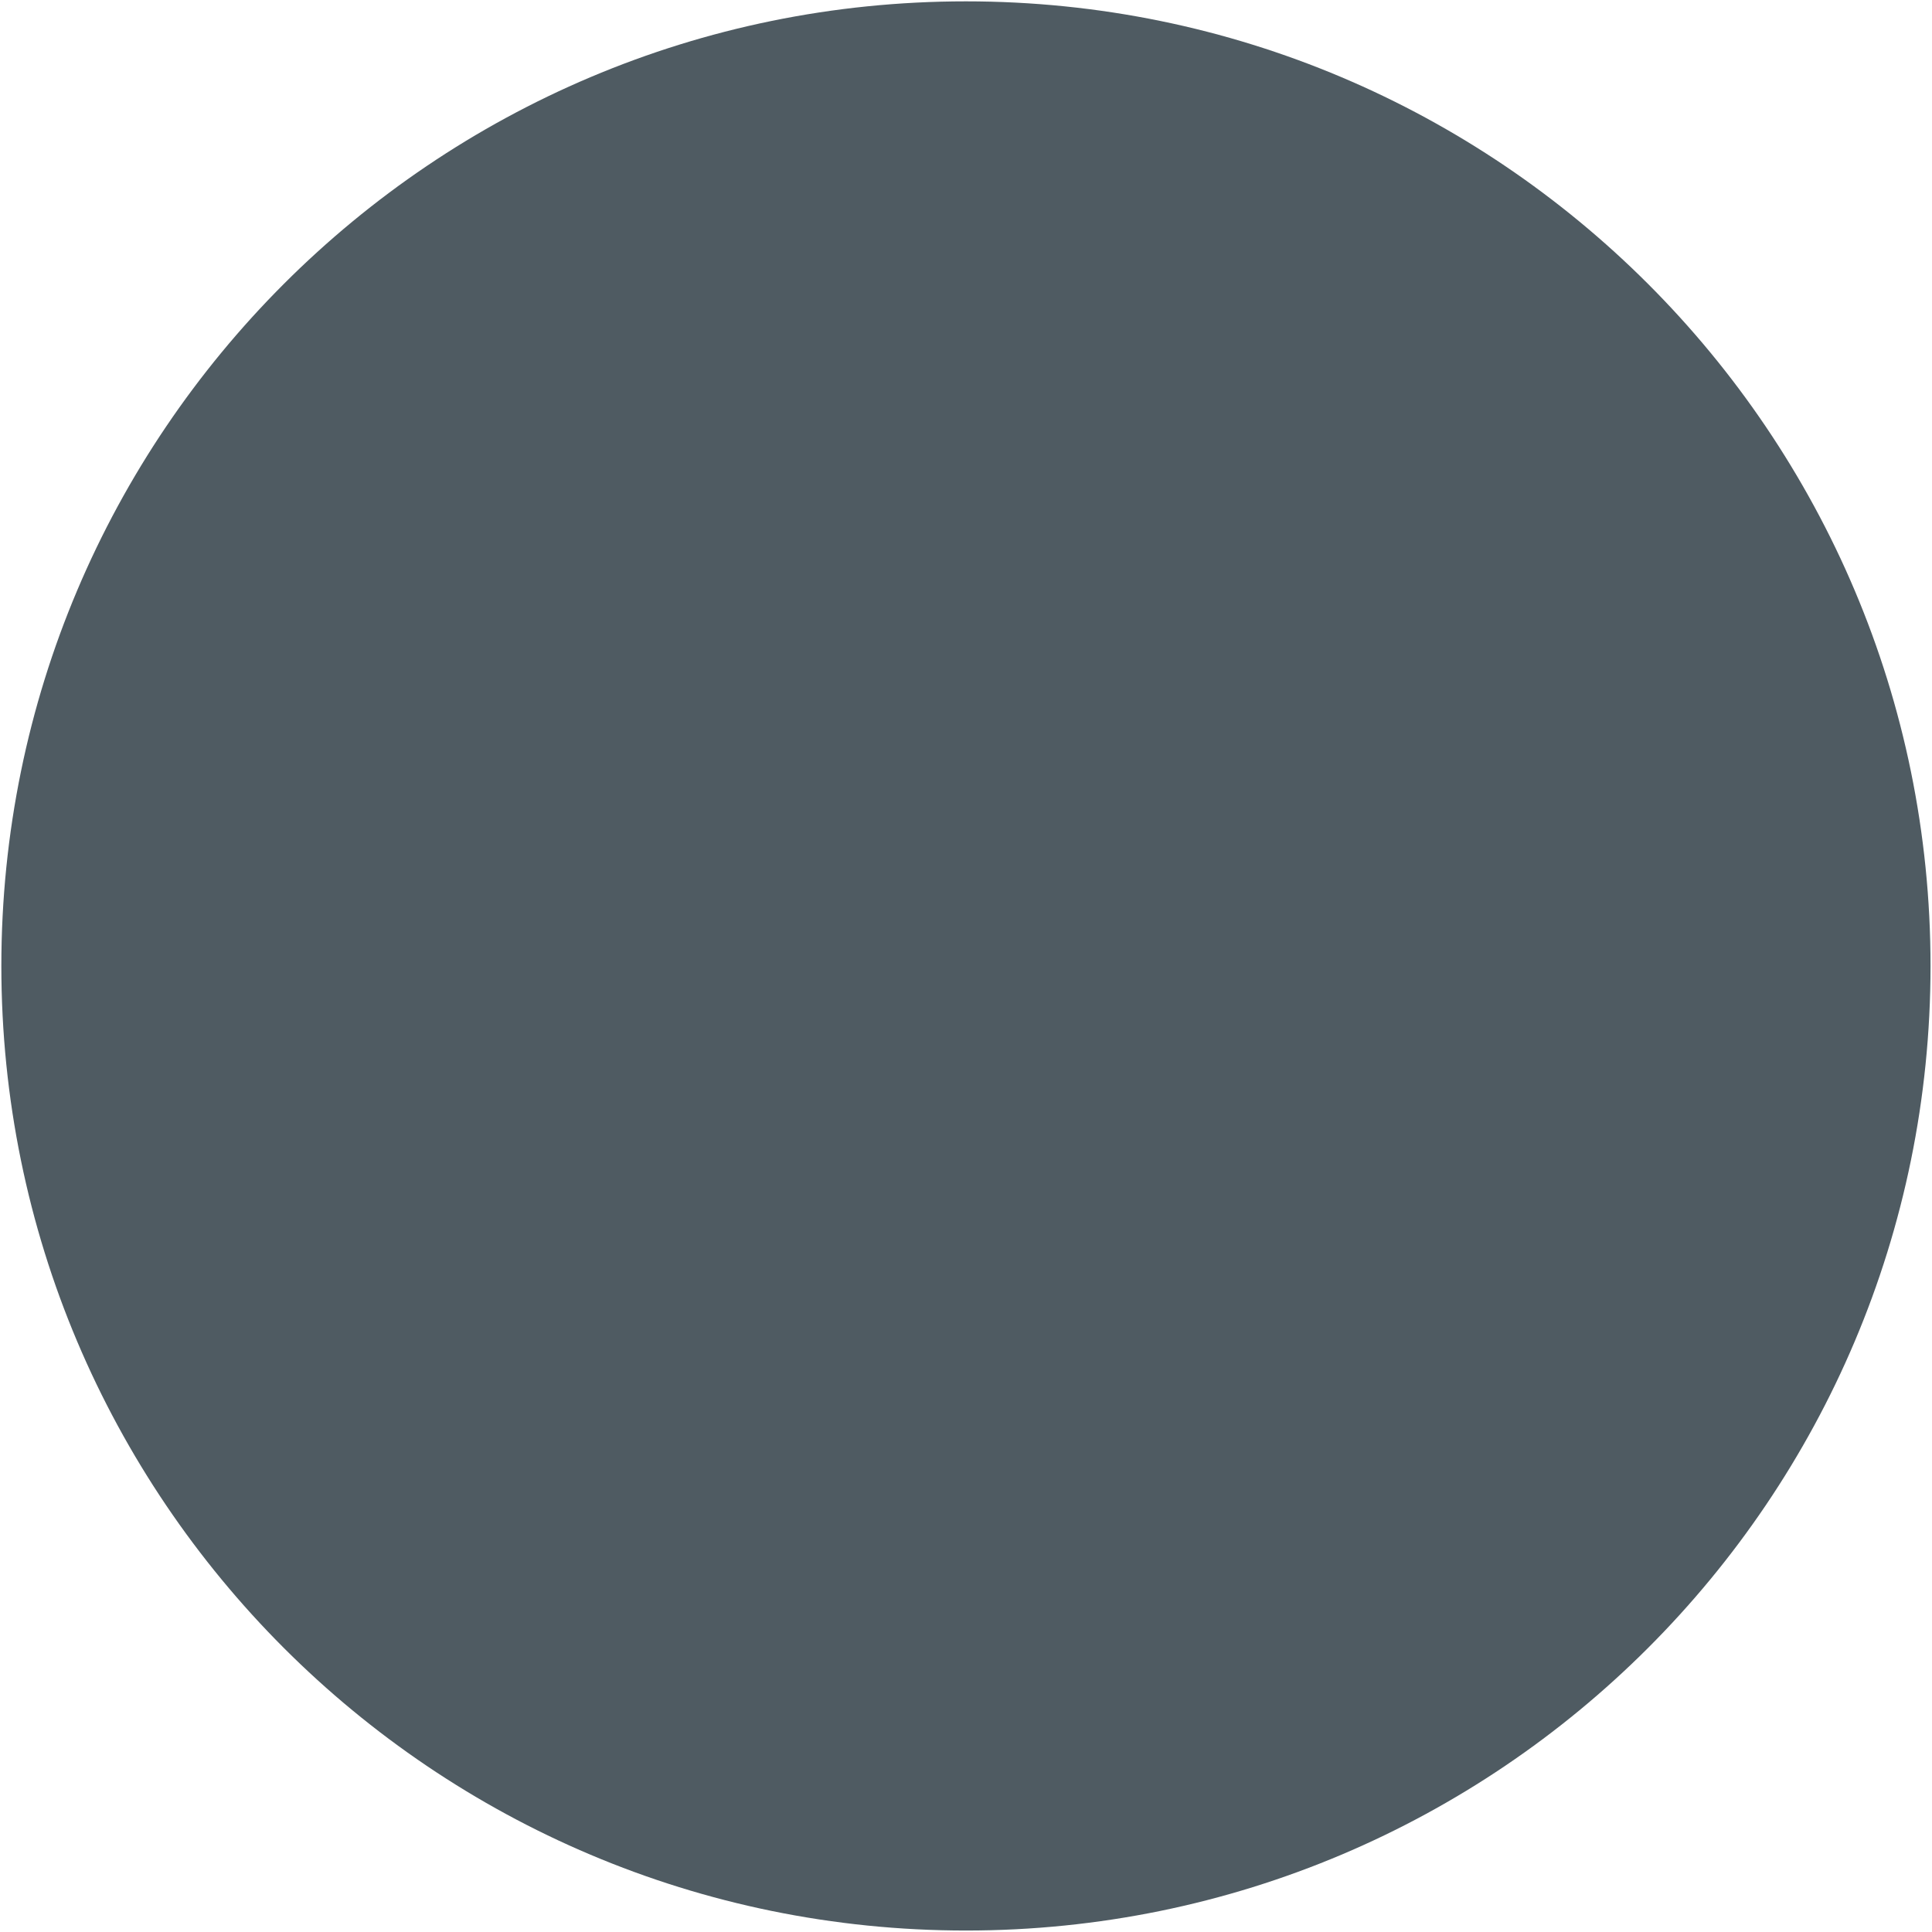
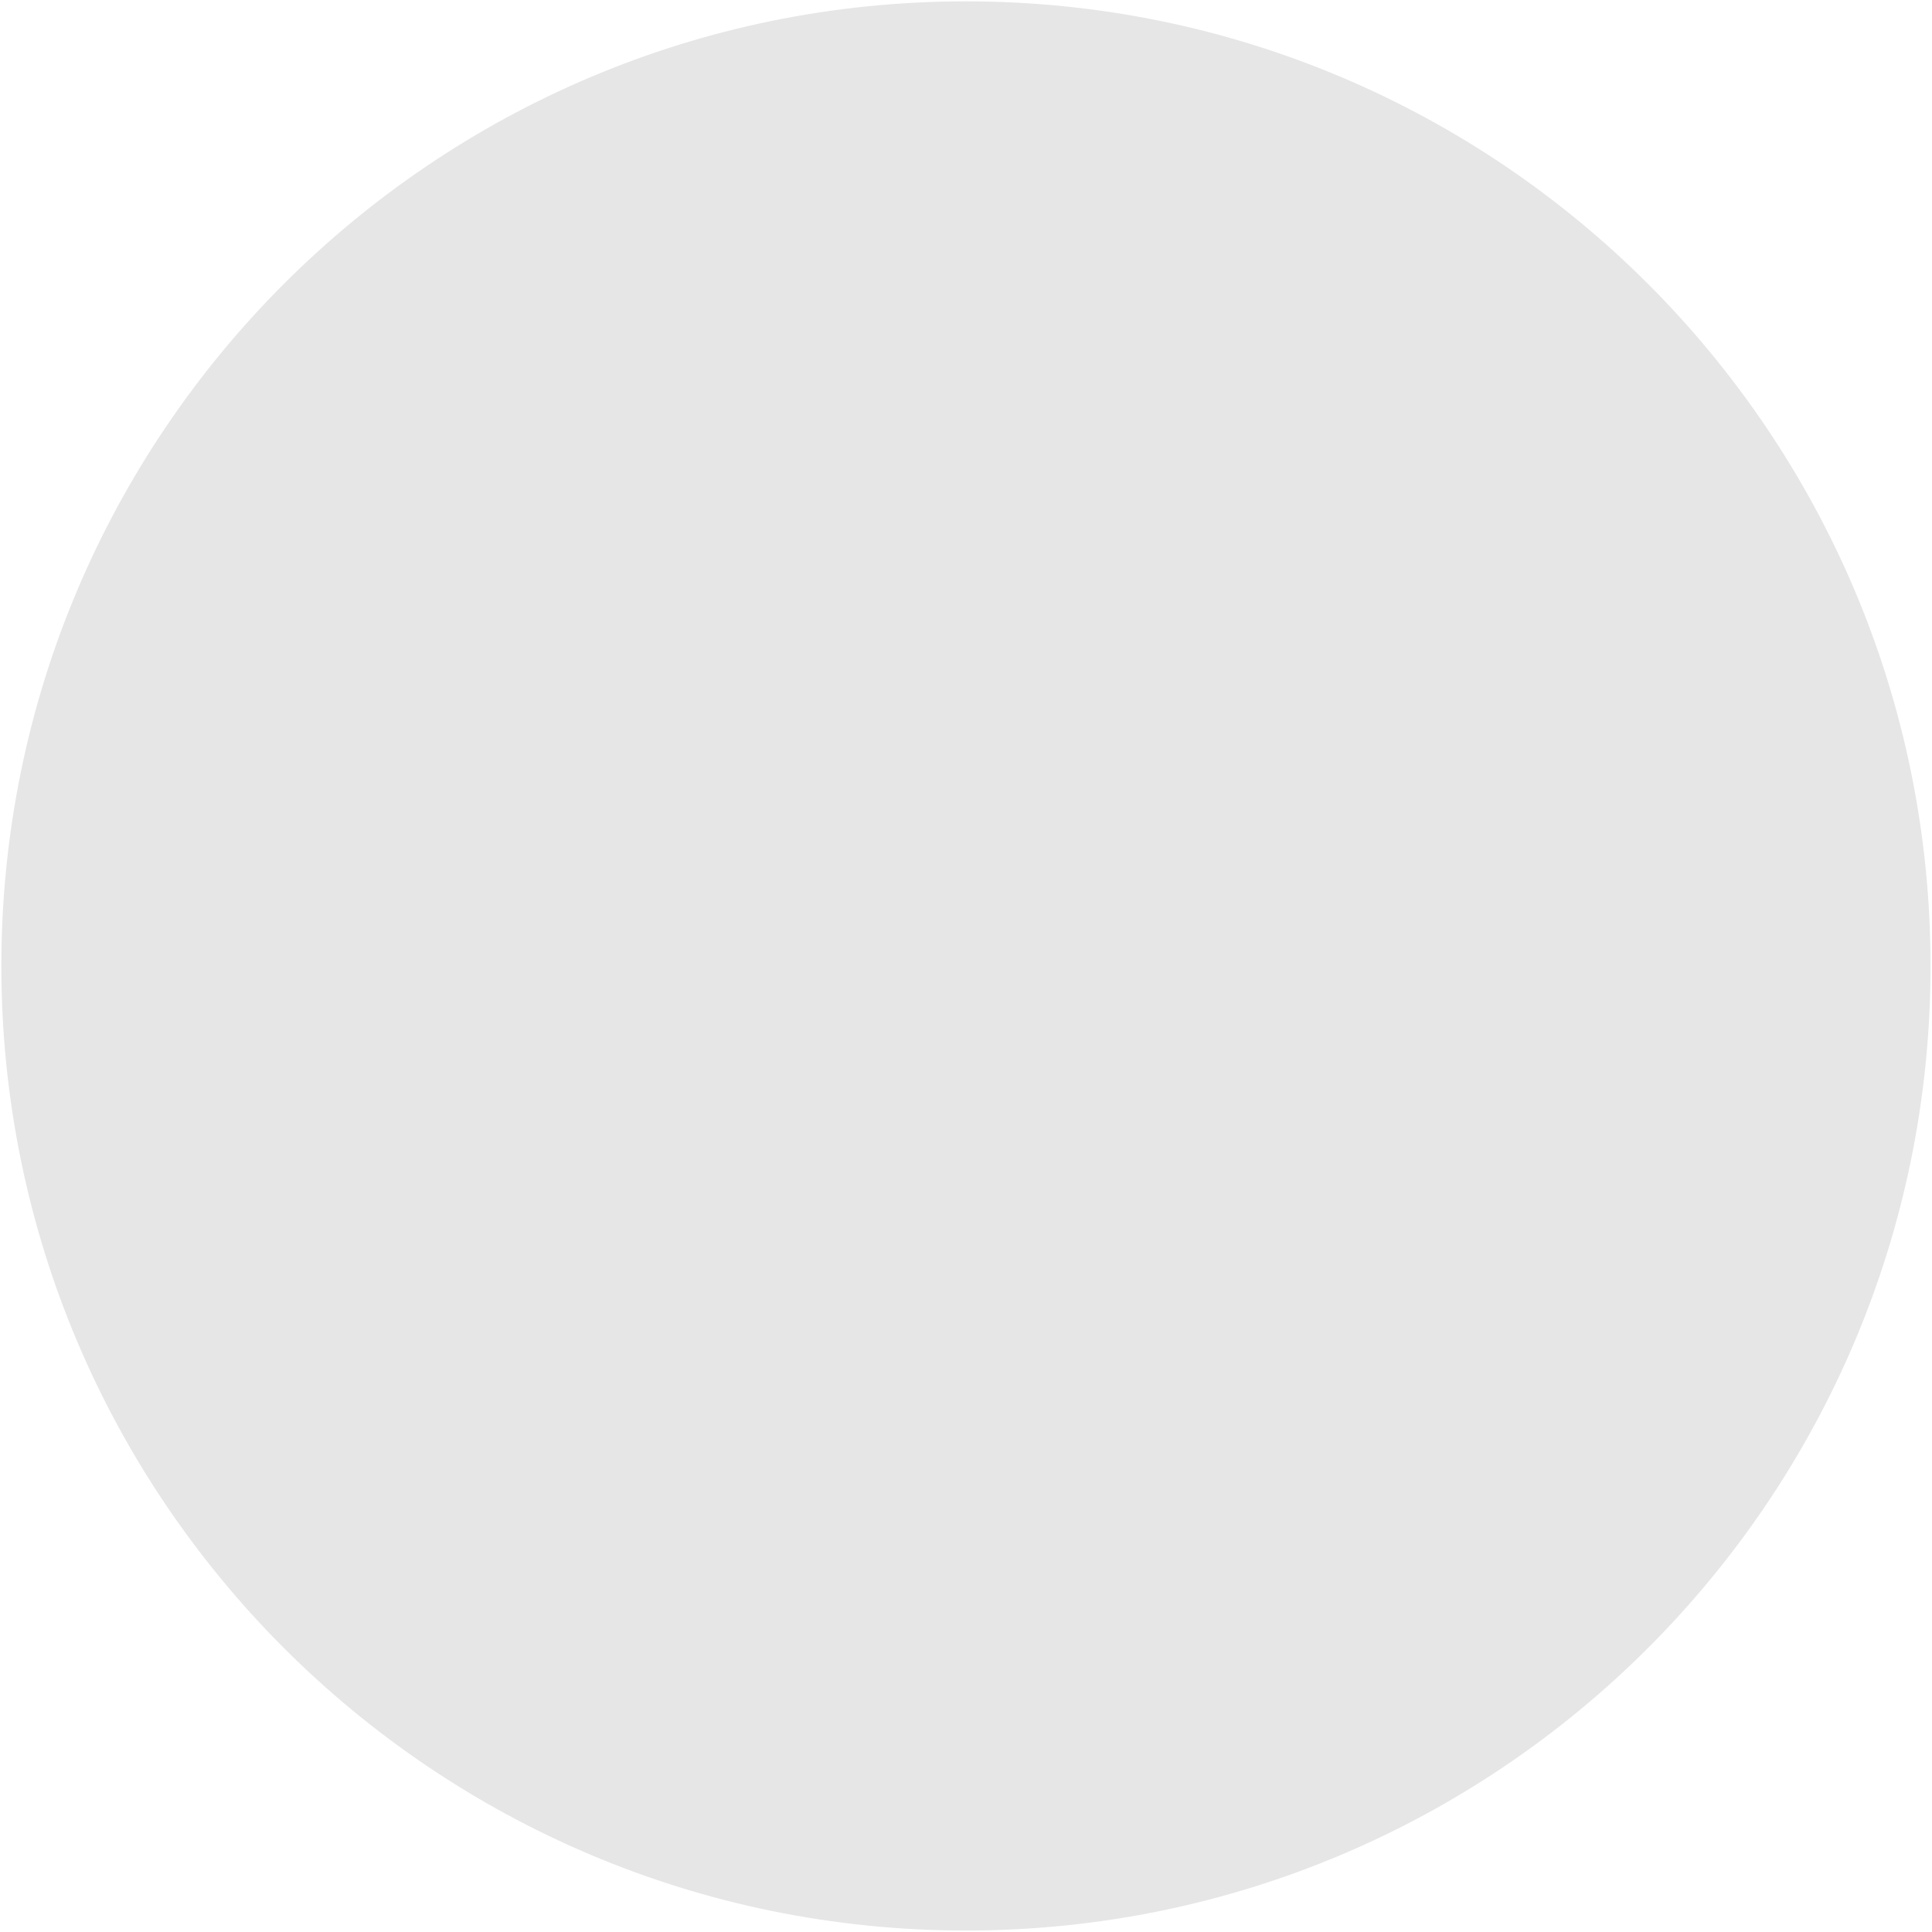
<svg xmlns="http://www.w3.org/2000/svg" width="20" height="20" viewBox="0 0 5.292 5.292" version="1.1" id="svg8">
  <defs id="defs2" />
  <g id="layer1" transform="translate(0,-291.7083)">
    <g id="g847" transform="matrix(0.05207439,0,0,0.05207453,-0.9012516,282.412)">
      <g id="g851">
        <g id="g1059" transform="matrix(1.998622,0,0,1.998619,17.32448,-313.5231)">
          <path style="opacity:1;fill:none;fill-opacity:0.494;stroke:#ffffff00;stroke-width:0.07;stroke-linecap:round;stroke-linejoin:round;stroke-miterlimit:4;stroke-dasharray:none;stroke-dashoffset:0;stroke-opacity:1;paint-order:stroke fill markers" d="M 25.4,271.6 -8.0000008e-7,246.2 H 50.8 Z" id="path883" />
          <path id="path880" d="m 25.4,271.6 25.4,25.4 H 0 Z" style="opacity:1;fill:none;fill-opacity:0.494;stroke:#ffffff00;stroke-width:0.07;stroke-linecap:round;stroke-linejoin:round;stroke-miterlimit:4;stroke-dasharray:none;stroke-dashoffset:0;stroke-opacity:1;paint-order:stroke fill markers" />
          <rect ry="5.053" y="253.849" x="7.649" height="35.529" width="35.529" id="rect870" style="opacity:1;fill:none;fill-opacity:0.494;stroke:#ffffff00;stroke-width:0.062;stroke-linecap:round;stroke-linejoin:round;stroke-miterlimit:4;stroke-dasharray:none;stroke-dashoffset:0;stroke-opacity:1;paint-order:stroke fill markers" />
          <circle r="25.397" cy="271.6" cx="25.4" id="path872" style="opacity:1;fill:none;fill-opacity:0.494;stroke:#ffffff00;stroke-width:0.076;stroke-linecap:round;stroke-linejoin:round;stroke-miterlimit:4;stroke-dasharray:none;stroke-dashoffset:0;stroke-opacity:1;paint-order:stroke fill markers" />
          <circle transform="rotate(-45)" cx="-174.09" cy="210.011" r="12.656" id="path876" style="opacity:1;fill:none;fill-opacity:0.494;stroke:#ffffff00;stroke-width:0.074;stroke-linecap:round;stroke-linejoin:round;stroke-miterlimit:4;stroke-dasharray:none;stroke-dashoffset:0;stroke-opacity:1;paint-order:stroke fill markers" />
          <path id="path904" d="m 25.4,271.6 -25.4,25.4 v -50.8 z" style="opacity:1;fill:none;fill-opacity:0.494;stroke:#ffffff00;stroke-width:0.07;stroke-linecap:round;stroke-linejoin:round;stroke-miterlimit:4;stroke-dasharray:none;stroke-dashoffset:0;stroke-opacity:1;paint-order:stroke fill markers" />
          <path style="opacity:1;fill:none;fill-opacity:0.494;stroke:#ffffff00;stroke-width:0.07;stroke-linecap:round;stroke-linejoin:round;stroke-miterlimit:4;stroke-dasharray:none;stroke-dashoffset:0;stroke-opacity:1;paint-order:stroke fill markers" d="m 25.4,271.6 25.4,-25.4 v 50.8 z" id="path906" />
          <rect ry="5.051" y="256.393" x="2.566" height="30.44" width="45.694" id="rect837" style="opacity:1;fill:none;fill-opacity:0.494;stroke:#ffffff00;stroke-width:0.066;stroke-linecap:round;stroke-linejoin:round;stroke-miterlimit:4;stroke-dasharray:none;stroke-dashoffset:0;stroke-opacity:1;paint-order:stroke fill markers" />
          <rect style="opacity:1;fill:none;fill-opacity:0.494;stroke:#ffffff00;stroke-width:0.066;stroke-linecap:round;stroke-linejoin:round;stroke-miterlimit:4;stroke-dasharray:none;stroke-dashoffset:0;stroke-opacity:1;paint-order:stroke fill markers" id="rect831" width="45.694" height="30.441" x="248.766" y="-40.633" ry="5.051" transform="rotate(90)" />
        </g>
      </g>
    </g>
    <path style="opacity:1;fill:#ffc107;fill-opacity:1;stroke:none;stroke-width:0.386;stroke-miterlimit:4;stroke-dasharray:none;stroke-opacity:1" d="m 50.206,401.677 c 110.217,0.713 55.109,0.356 0,0 z" id="rect997" />
-     <path style="opacity:1;fill:#4f5b62;fill-opacity:1;stroke:none;stroke-width:3;stroke-linecap:round;stroke-linejoin:round;stroke-miterlimit:4;stroke-dasharray:none;stroke-dashoffset:0;stroke-opacity:1;paint-order:stroke fill markers" d="M 10,0.014 C 4.485,0.014 0.014,4.485 0.014,10 0.014,15.515 4.485,19.986 10,19.986 15.515,19.986 19.986,15.515 19.986,10 19.986,4.485 15.515,0.014 10,0.014 Z" transform="matrix(0.2645833,0,0,0.2645833,0,291.7083)" id="path826" />
+     <path style="opacity:1;fill:#e6e6e6;fill-opacity:1;stroke:none;stroke-width:3;stroke-linecap:round;stroke-linejoin:round;stroke-miterlimit:4;stroke-dasharray:none;stroke-dashoffset:0;stroke-opacity:1;paint-order:stroke fill markers" d="M 10,0.014 C 4.485,0.014 0.014,4.485 0.014,10 0.014,15.515 4.485,19.986 10,19.986 15.515,19.986 19.986,15.515 19.986,10 19.986,4.485 15.515,0.014 10,0.014 Z" transform="matrix(0.2645833,0,0,0.2645833,0,291.7083)" id="path826" />
  </g>
</svg>
